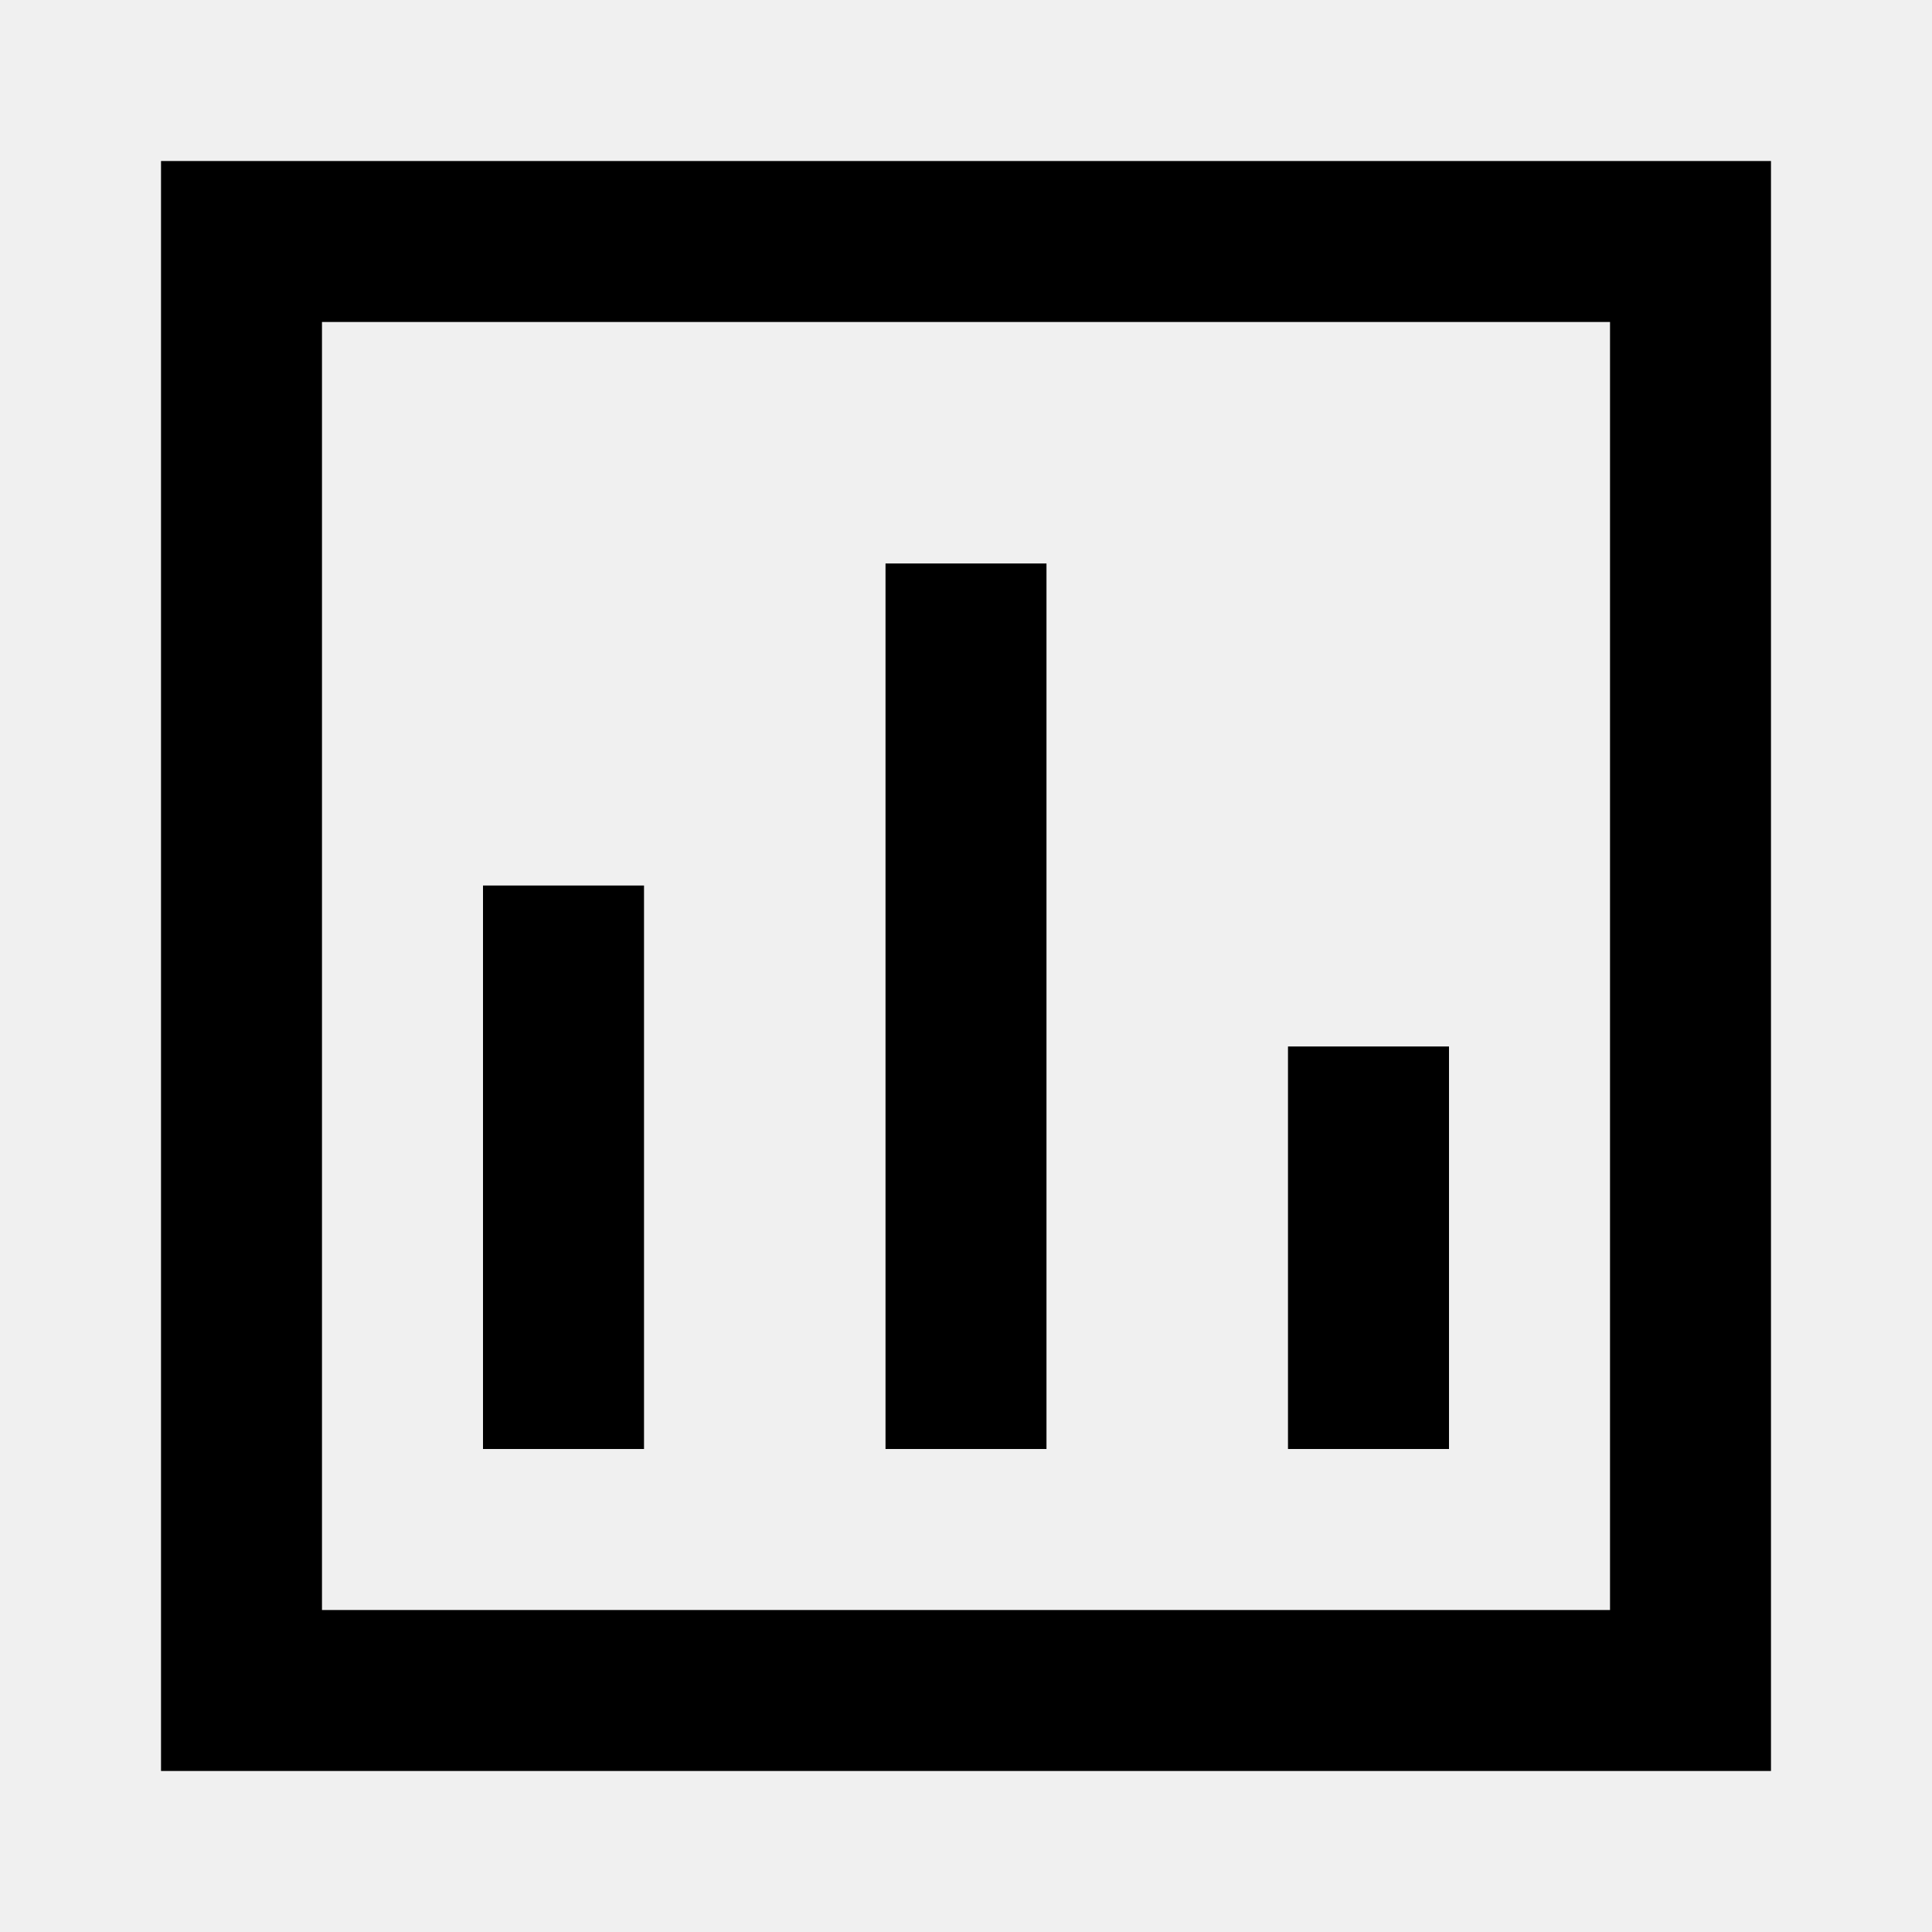
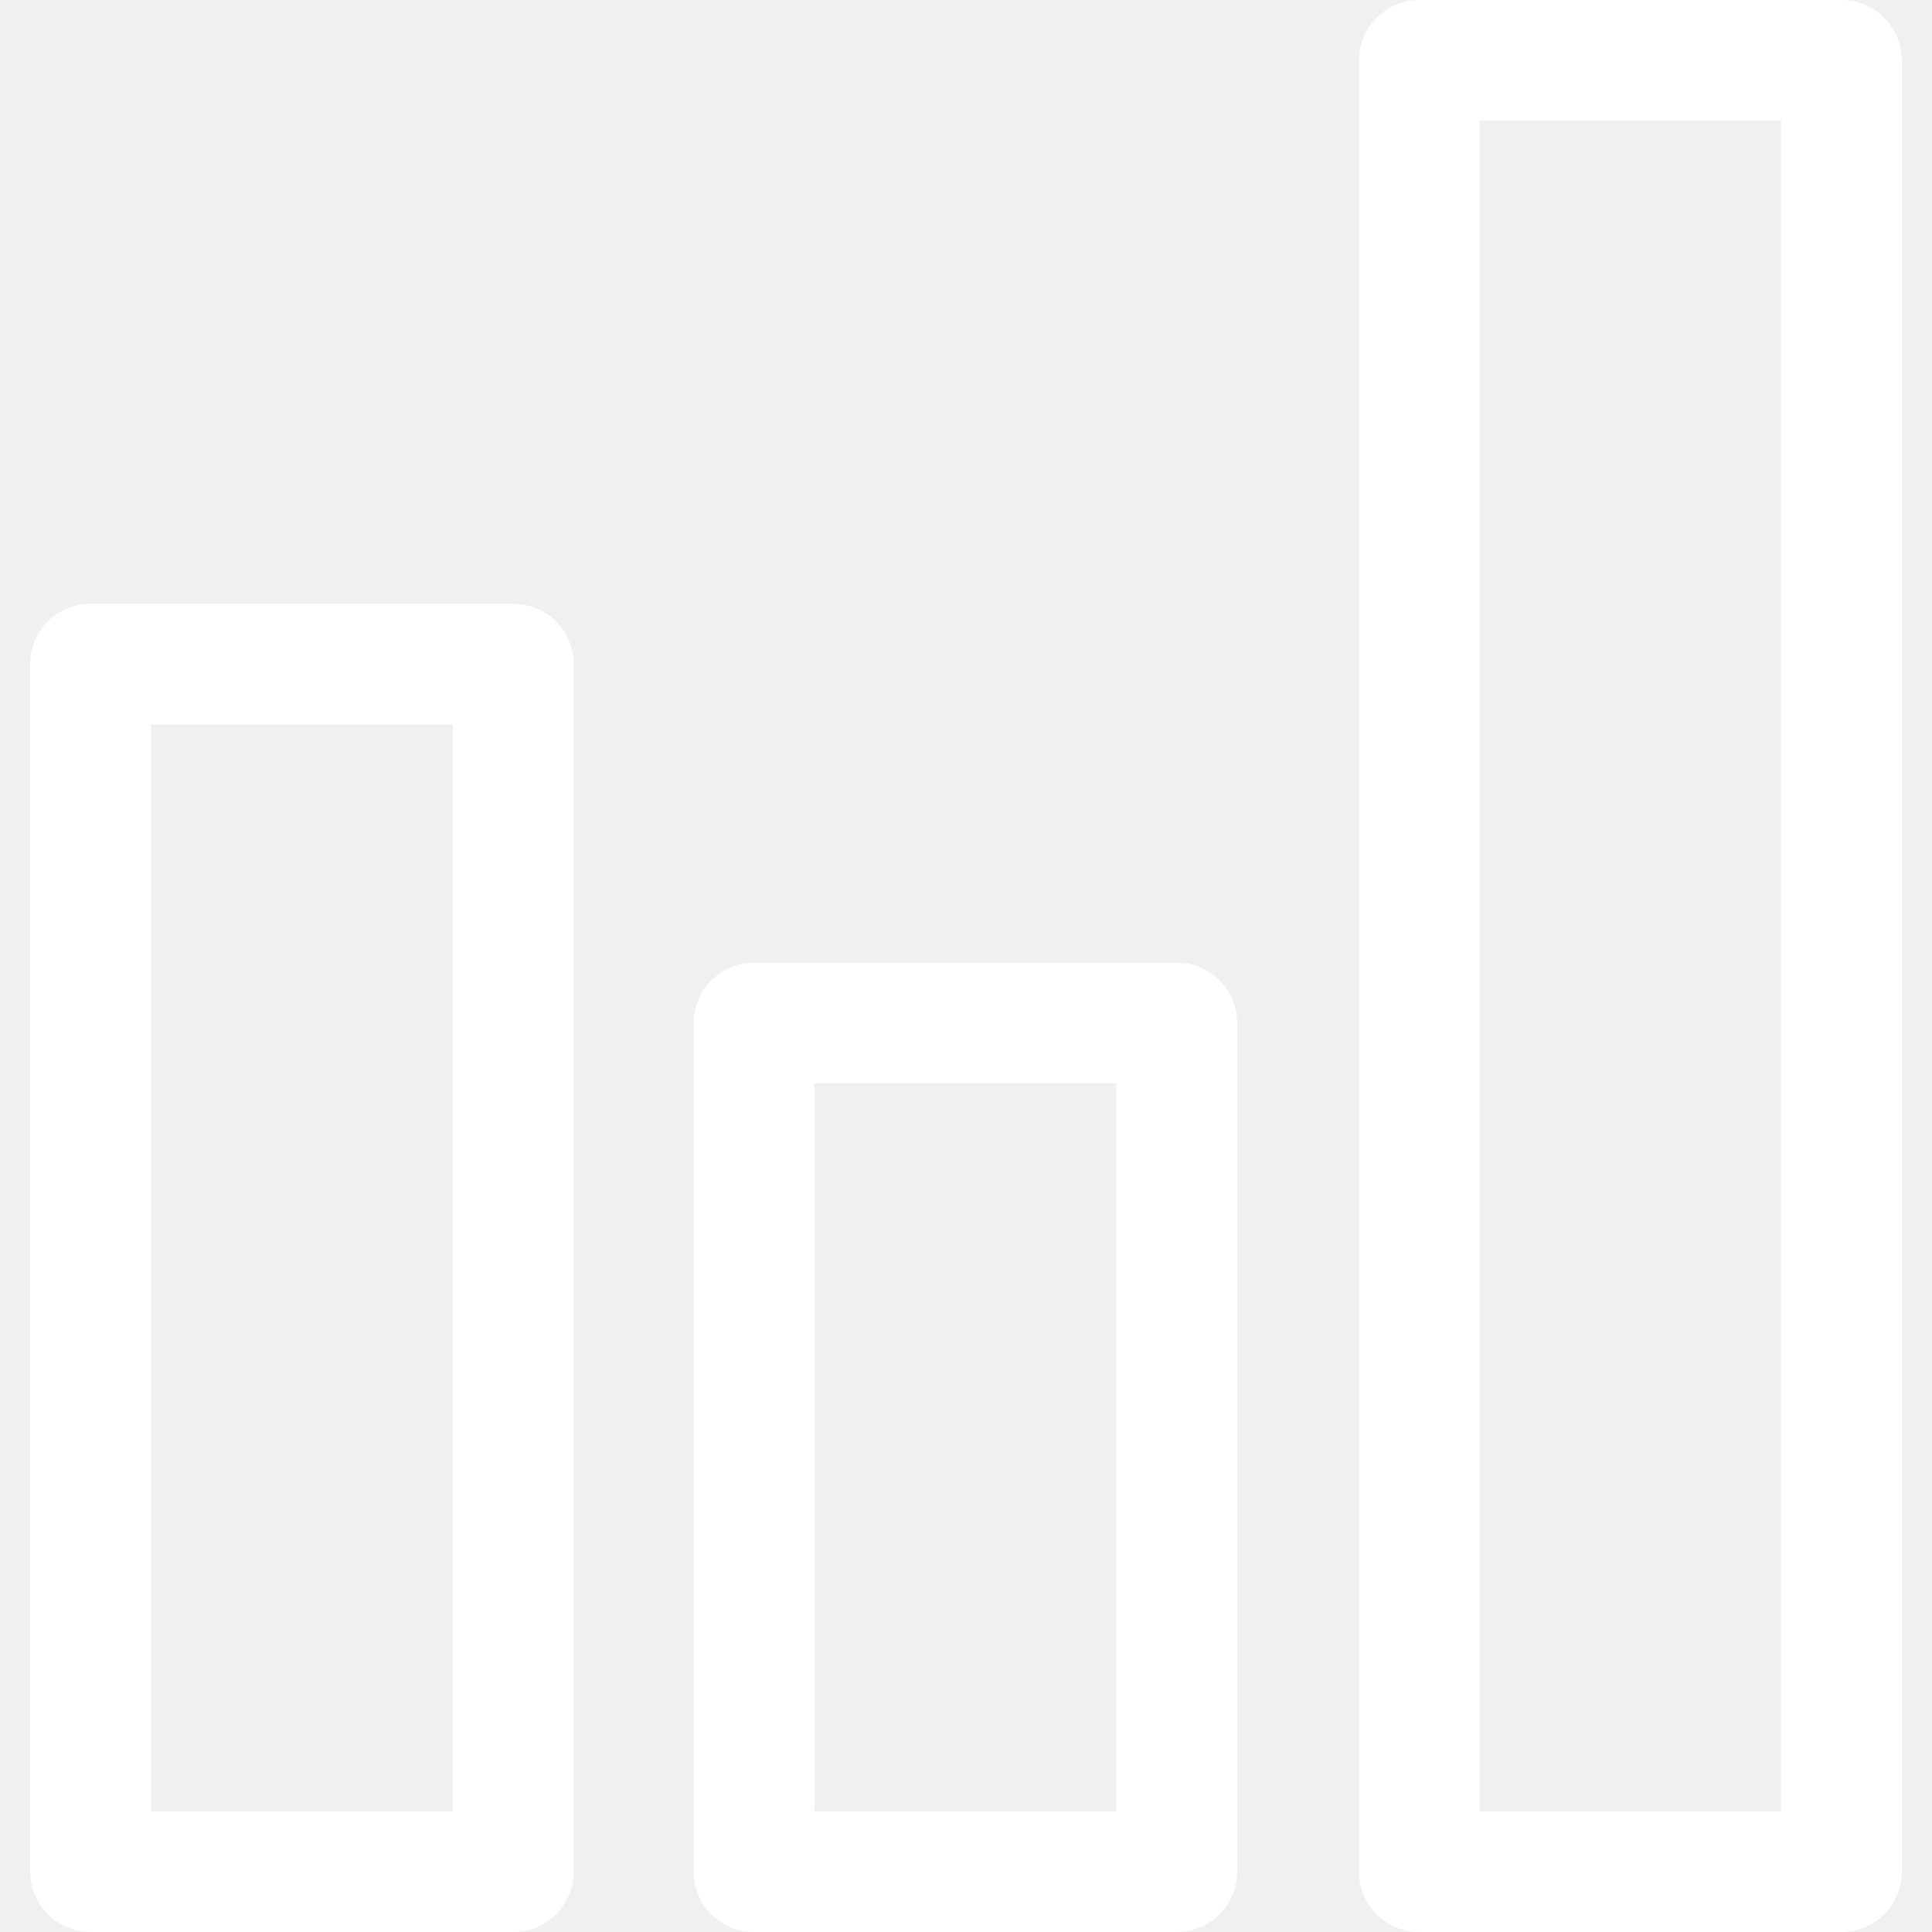
- <svg xmlns="http://www.w3.org/2000/svg" width="35" height="35" viewBox="0 0 35 35" fill="none">
-   <path d="M2.917 2.917H32.083V32.083H2.917V2.917ZM5.833 5.833V29.167H29.167V5.833H5.833ZM18.958 10.208V26.25H16.042V10.208H18.958ZM11.667 16.042V26.25H8.75V16.042H11.667ZM26.25 18.958V26.25H23.333V18.958H26.25Z" fill="black" />
+ <svg xmlns="http://www.w3.org/2000/svg" fill="#ffffff" width="20px" height="20px" viewBox="0 0 32 32" version="1.1">
+   <g id="SVGRepo_bgCarrier" stroke-width="0" />
+   <g id="SVGRepo_tracerCarrier" stroke-linecap="round" stroke-linejoin="round" />
+   <g id="SVGRepo_iconCarrier">
+     <path d="M8.502 9.999h-7.002c-0.552 0-1 0.447-1 1v20.001c0 0.552 0.448 1 1 1h7.002c0.553 0 1-0.448 1-1v-20c0-0.553-0.447-1-1-1zM7.502 30h-5.002v-18h5.002v18zM19.492 15.945h-7.003c-0.553 0-1 0.448-1 1v14.055c0 0.552 0.447 1 1 1h7.003c0.552 0 1-0.448 1-1v-14.055c0-0.553-0.447-1-1-1zM18.492 30h-5.003v-12.055h5.003v12.055zM30.5 0h-6.992c-0.552 0-1 0.448-1 1v30c0 0.552 0.448 1 1 1h6.992c0.552 0 1-0.448 1-1v-30c0-0.552-0.448-1-1-1zM29.5 30h-4.992v-28h4.992v28z" />
+   </g>
</svg>
